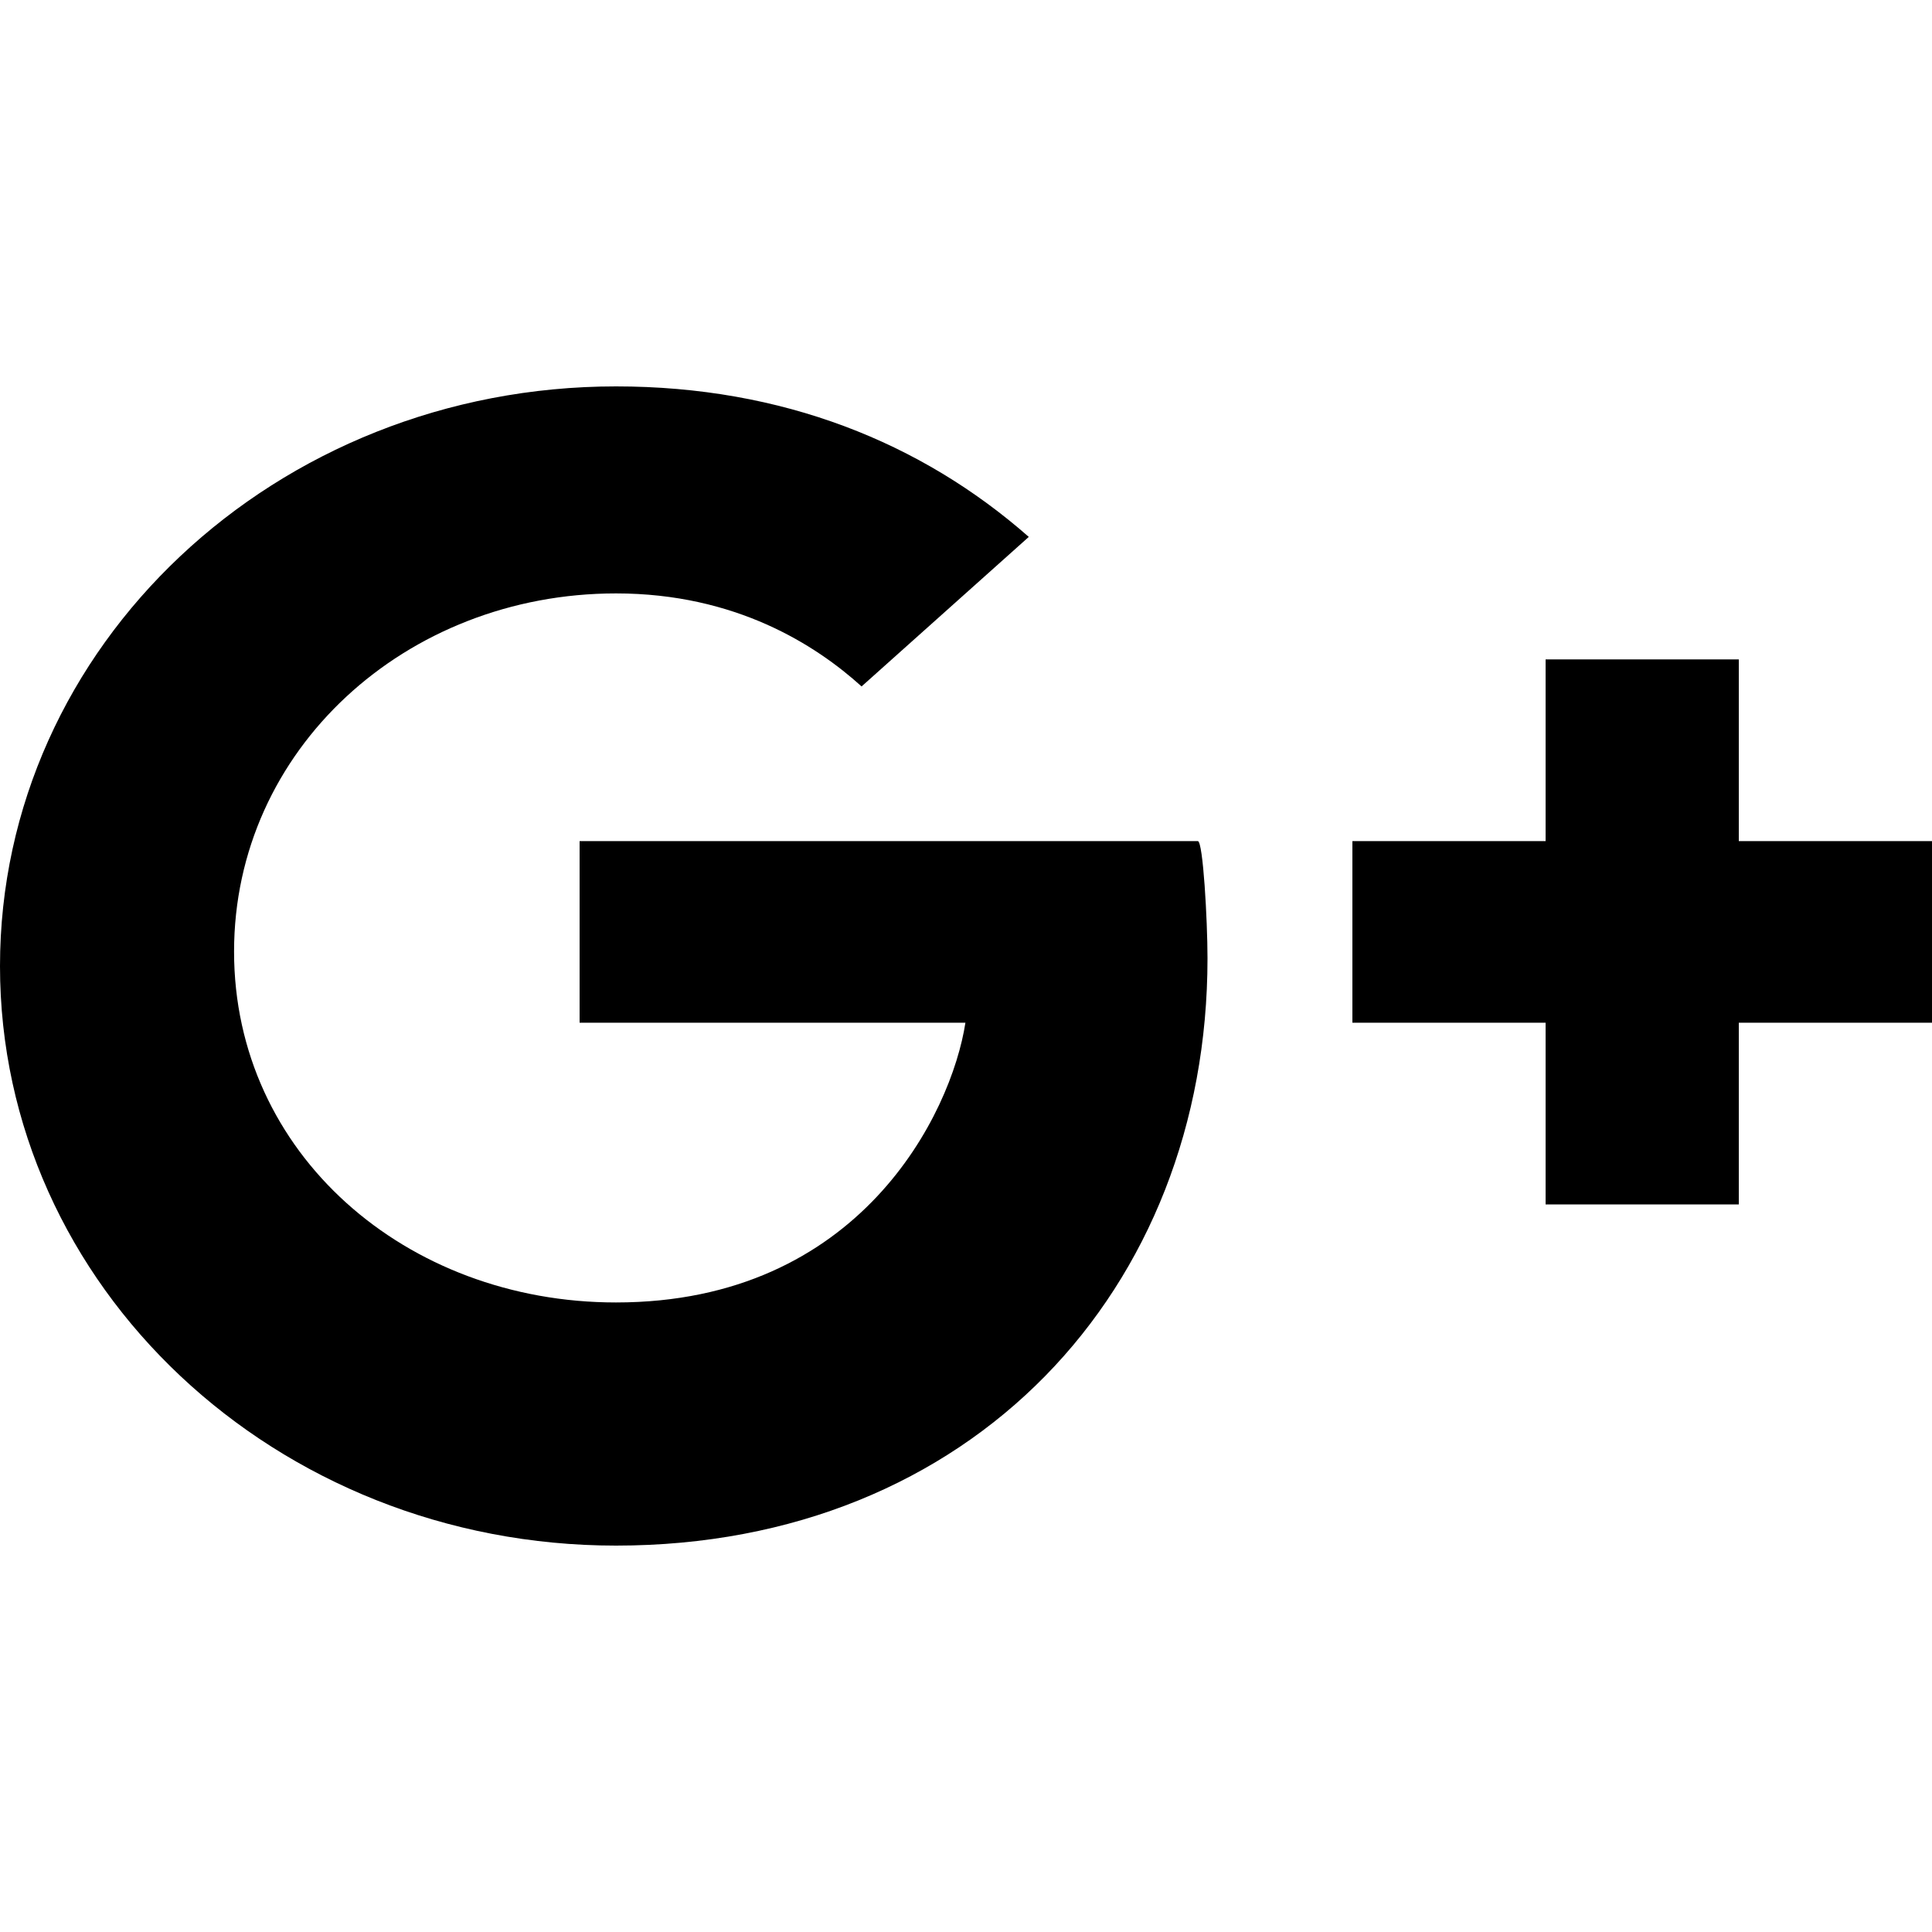
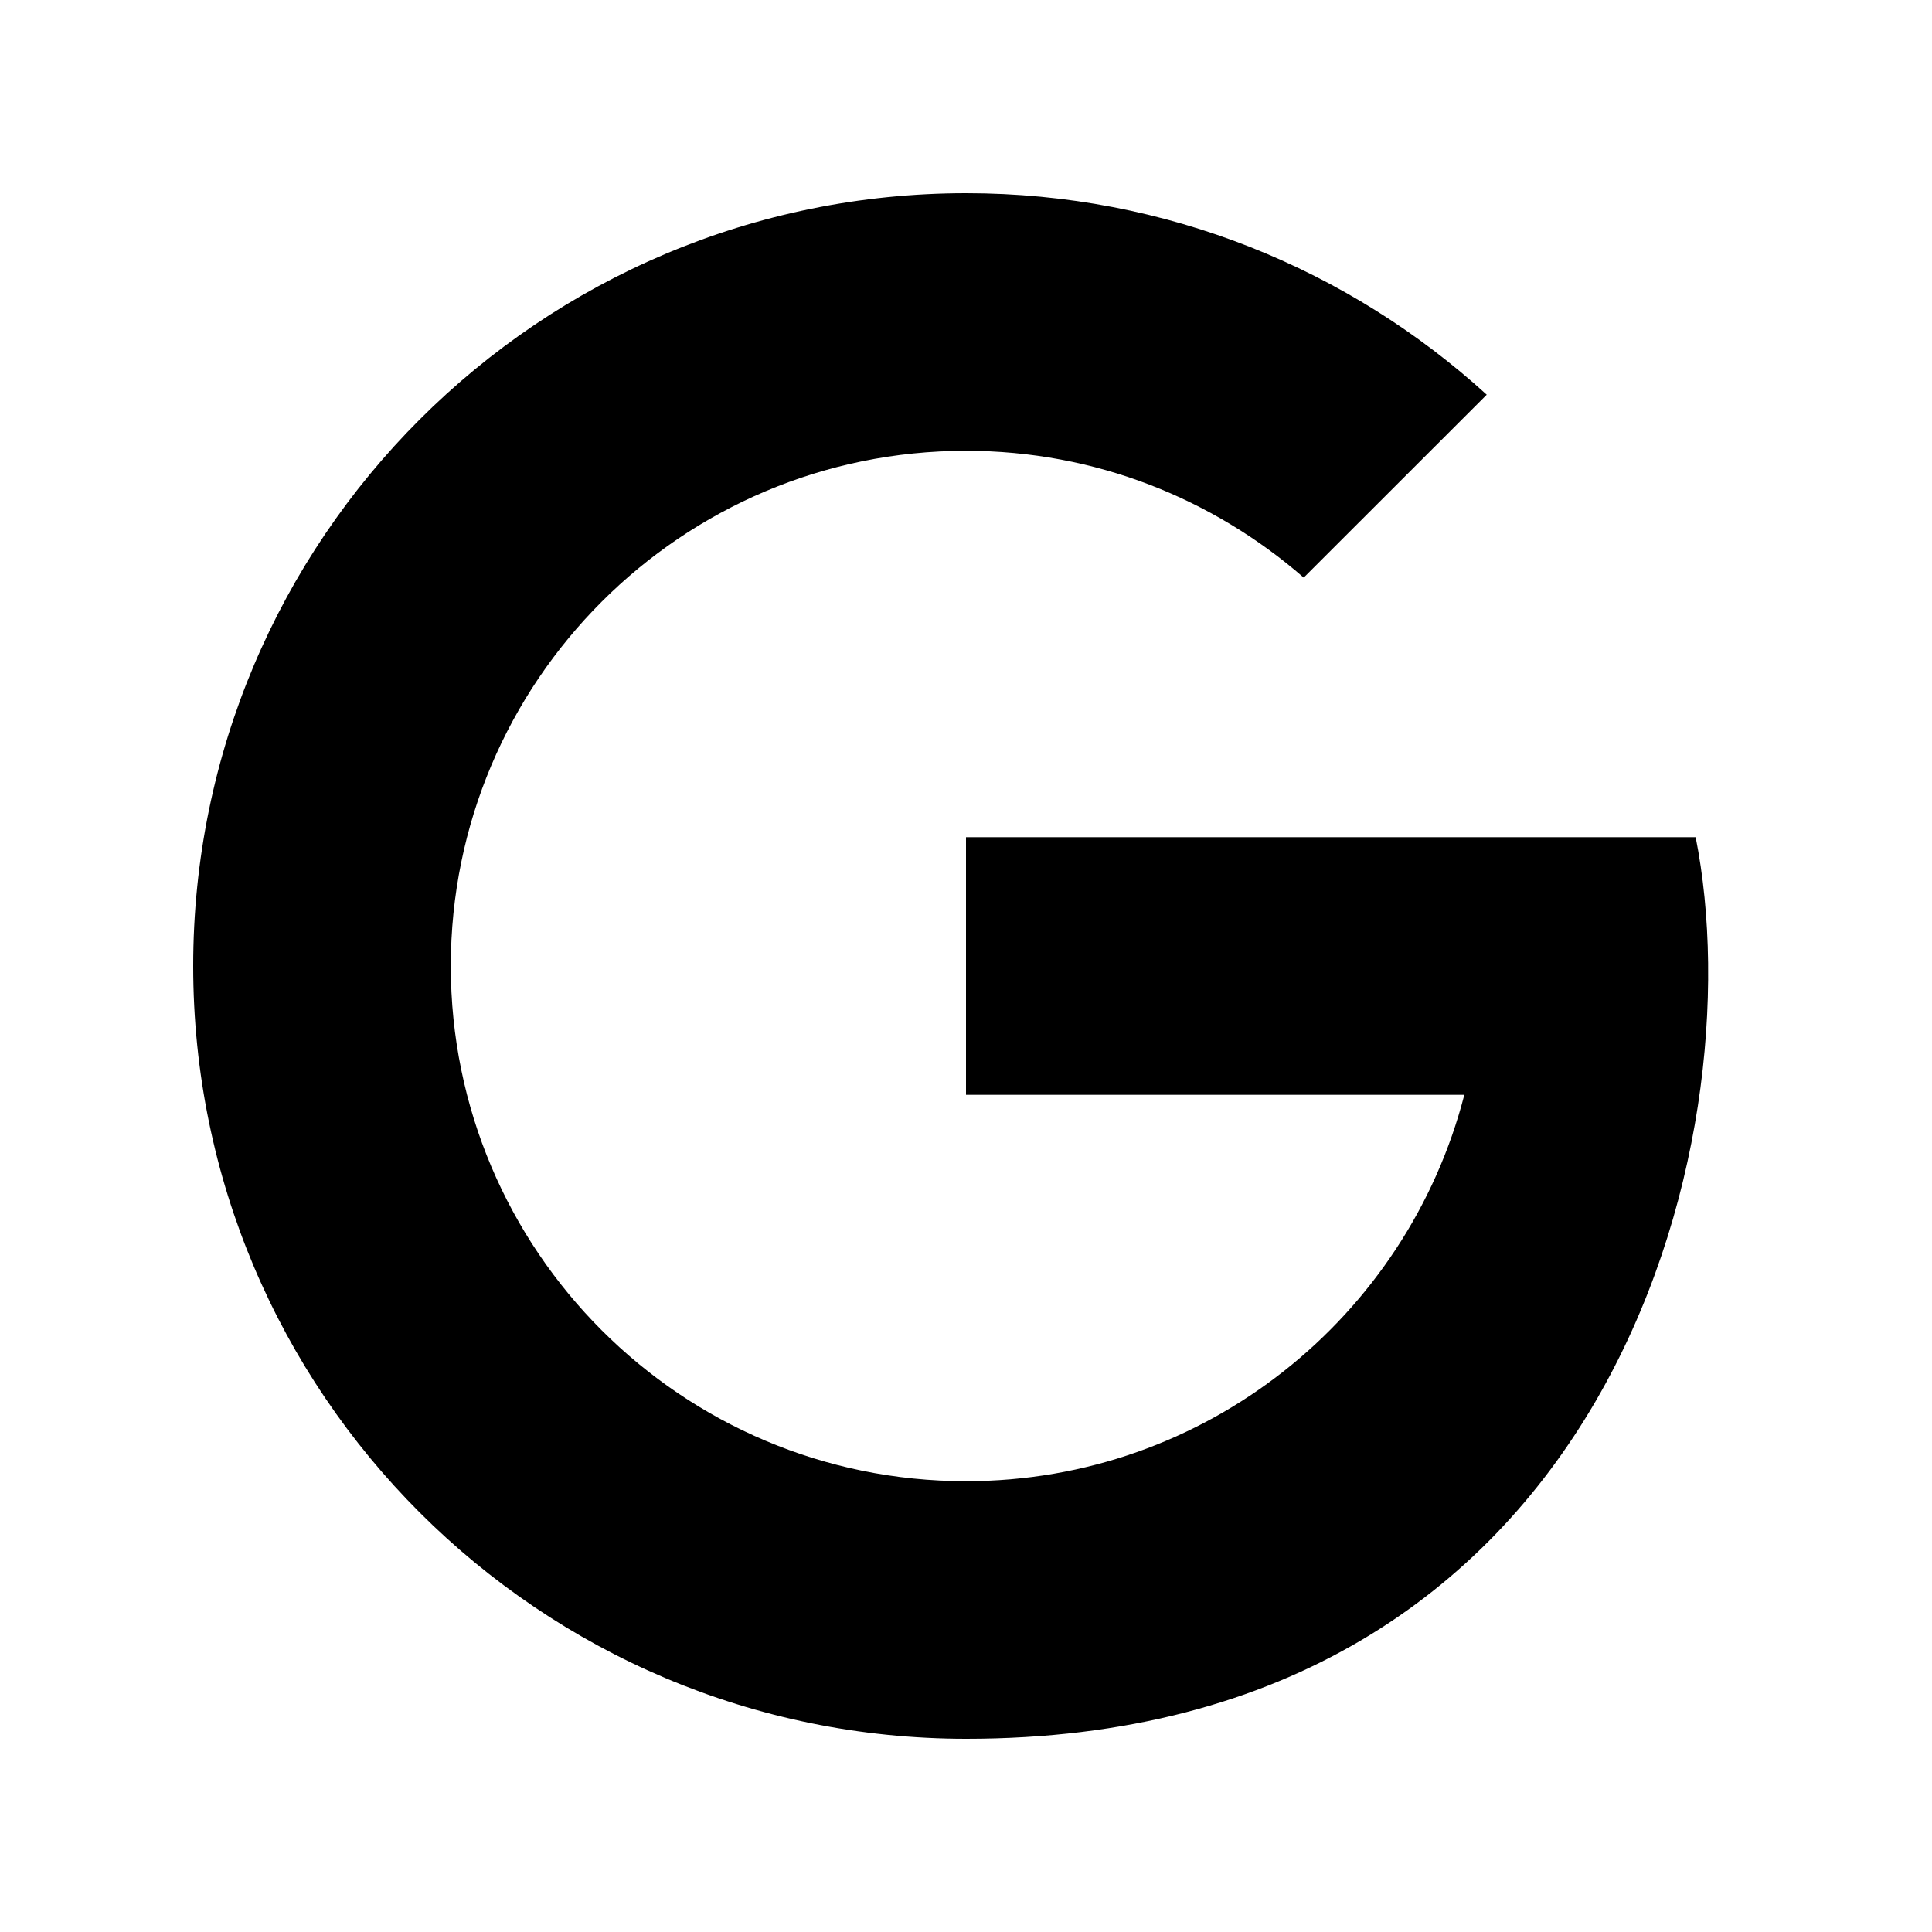
- <svg xmlns="http://www.w3.org/2000/svg" width="800px" height="800px" viewBox="0 -4 20 20" version="1.1">
-   <defs>
- 
- </defs>
-   <g id="Page-1" stroke="none" stroke-width="1" fill="none" fill-rule="evenodd">
-     <g id="Dribbble-Light-Preview" transform="translate(-420, -7443)" fill="#000000">
-       <g id="icons" transform="translate(56, 160)">
-         <path d="M382,7287.707 L382,7285.826 L380,7285.826 L380,7287.707 L378,7287.707 L378,7289.587 L380,7289.587 L380,7291.468 L382,7291.468 L382,7289.587 L384,7289.587 L384,7287.707 L382,7287.707 Z M376.4,7287.707 C376.454,7287.707 376.5,7288.527 376.5,7288.921 C376.5,7292.347 374.058,7295 370.377,7295 C366.852,7295 364,7292.316 364,7289.001 C364,7285.686 366.852,7283 370.377,7283 C372.099,7283 373.539,7283.581 374.65,7284.558 L372.919,7286.106 C372.446,7285.678 371.616,7285.143 370.377,7285.143 C368.2,7285.143 366.423,7286.761 366.423,7288.851 C366.423,7290.941 368.2,7292.483 370.377,7292.483 C372.901,7292.483 373.849,7290.527 373.994,7289.587 L370,7289.587 L370,7287.707 L376.4,7287.707 Z" id="google_plus-[#165]">
- 
- </path>
-       </g>
-     </g>
-   </g>
+ <svg xmlns="http://www.w3.org/2000/svg" viewBox="0 0 30 30" width="800px" height="800px">
+   <path d="M 15.004 3 C 8.375 3 3 8.373 3 15 C 3 21.627 8.375 27 15.004 27 C 25.014 27 27.269 17.707 26.33 13 L 25 13 L 22.732 13 L 15 13 L 15 17 L 22.738 17 C 21.849 20.448 18.726 23 15 23 C 10.582 23 7 19.418 7 15 C 7 10.582 10.582 7 15 7 C 17.009 7 18.839 7.746 20.244 8.969 L 23.086 6.129 C 20.952 4.185 18.117 3 15.004 3 z" />
</svg>
